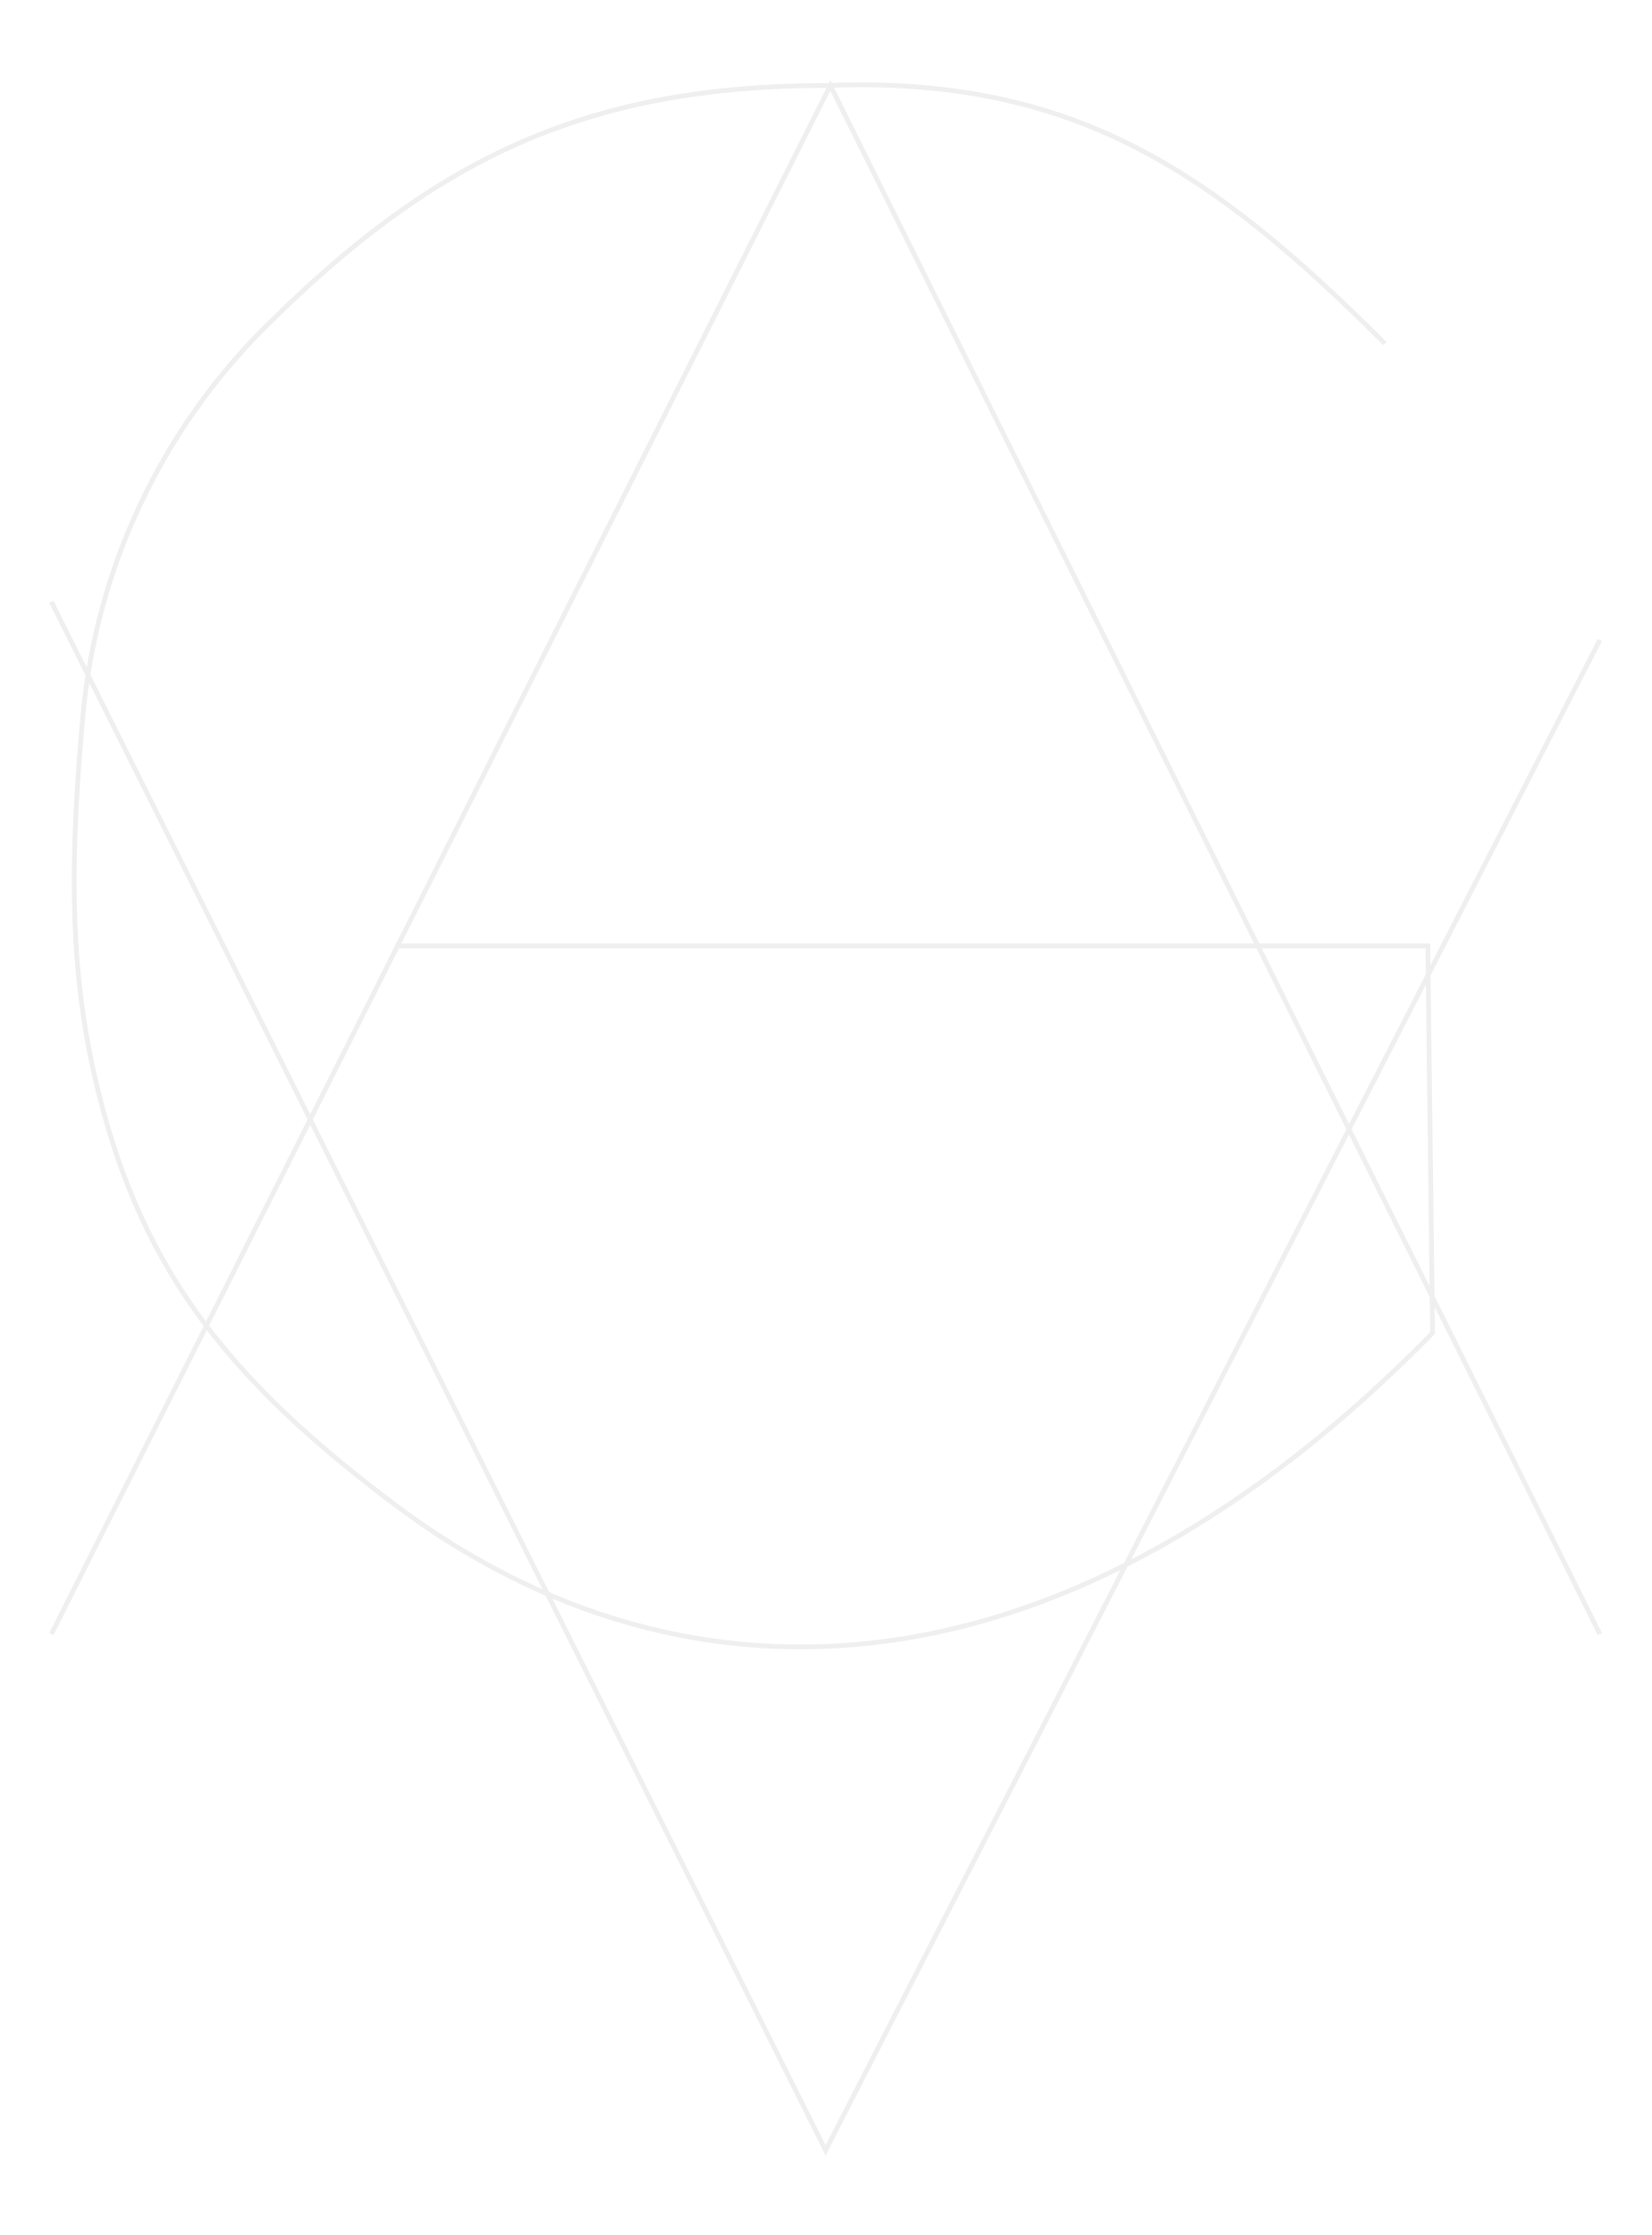
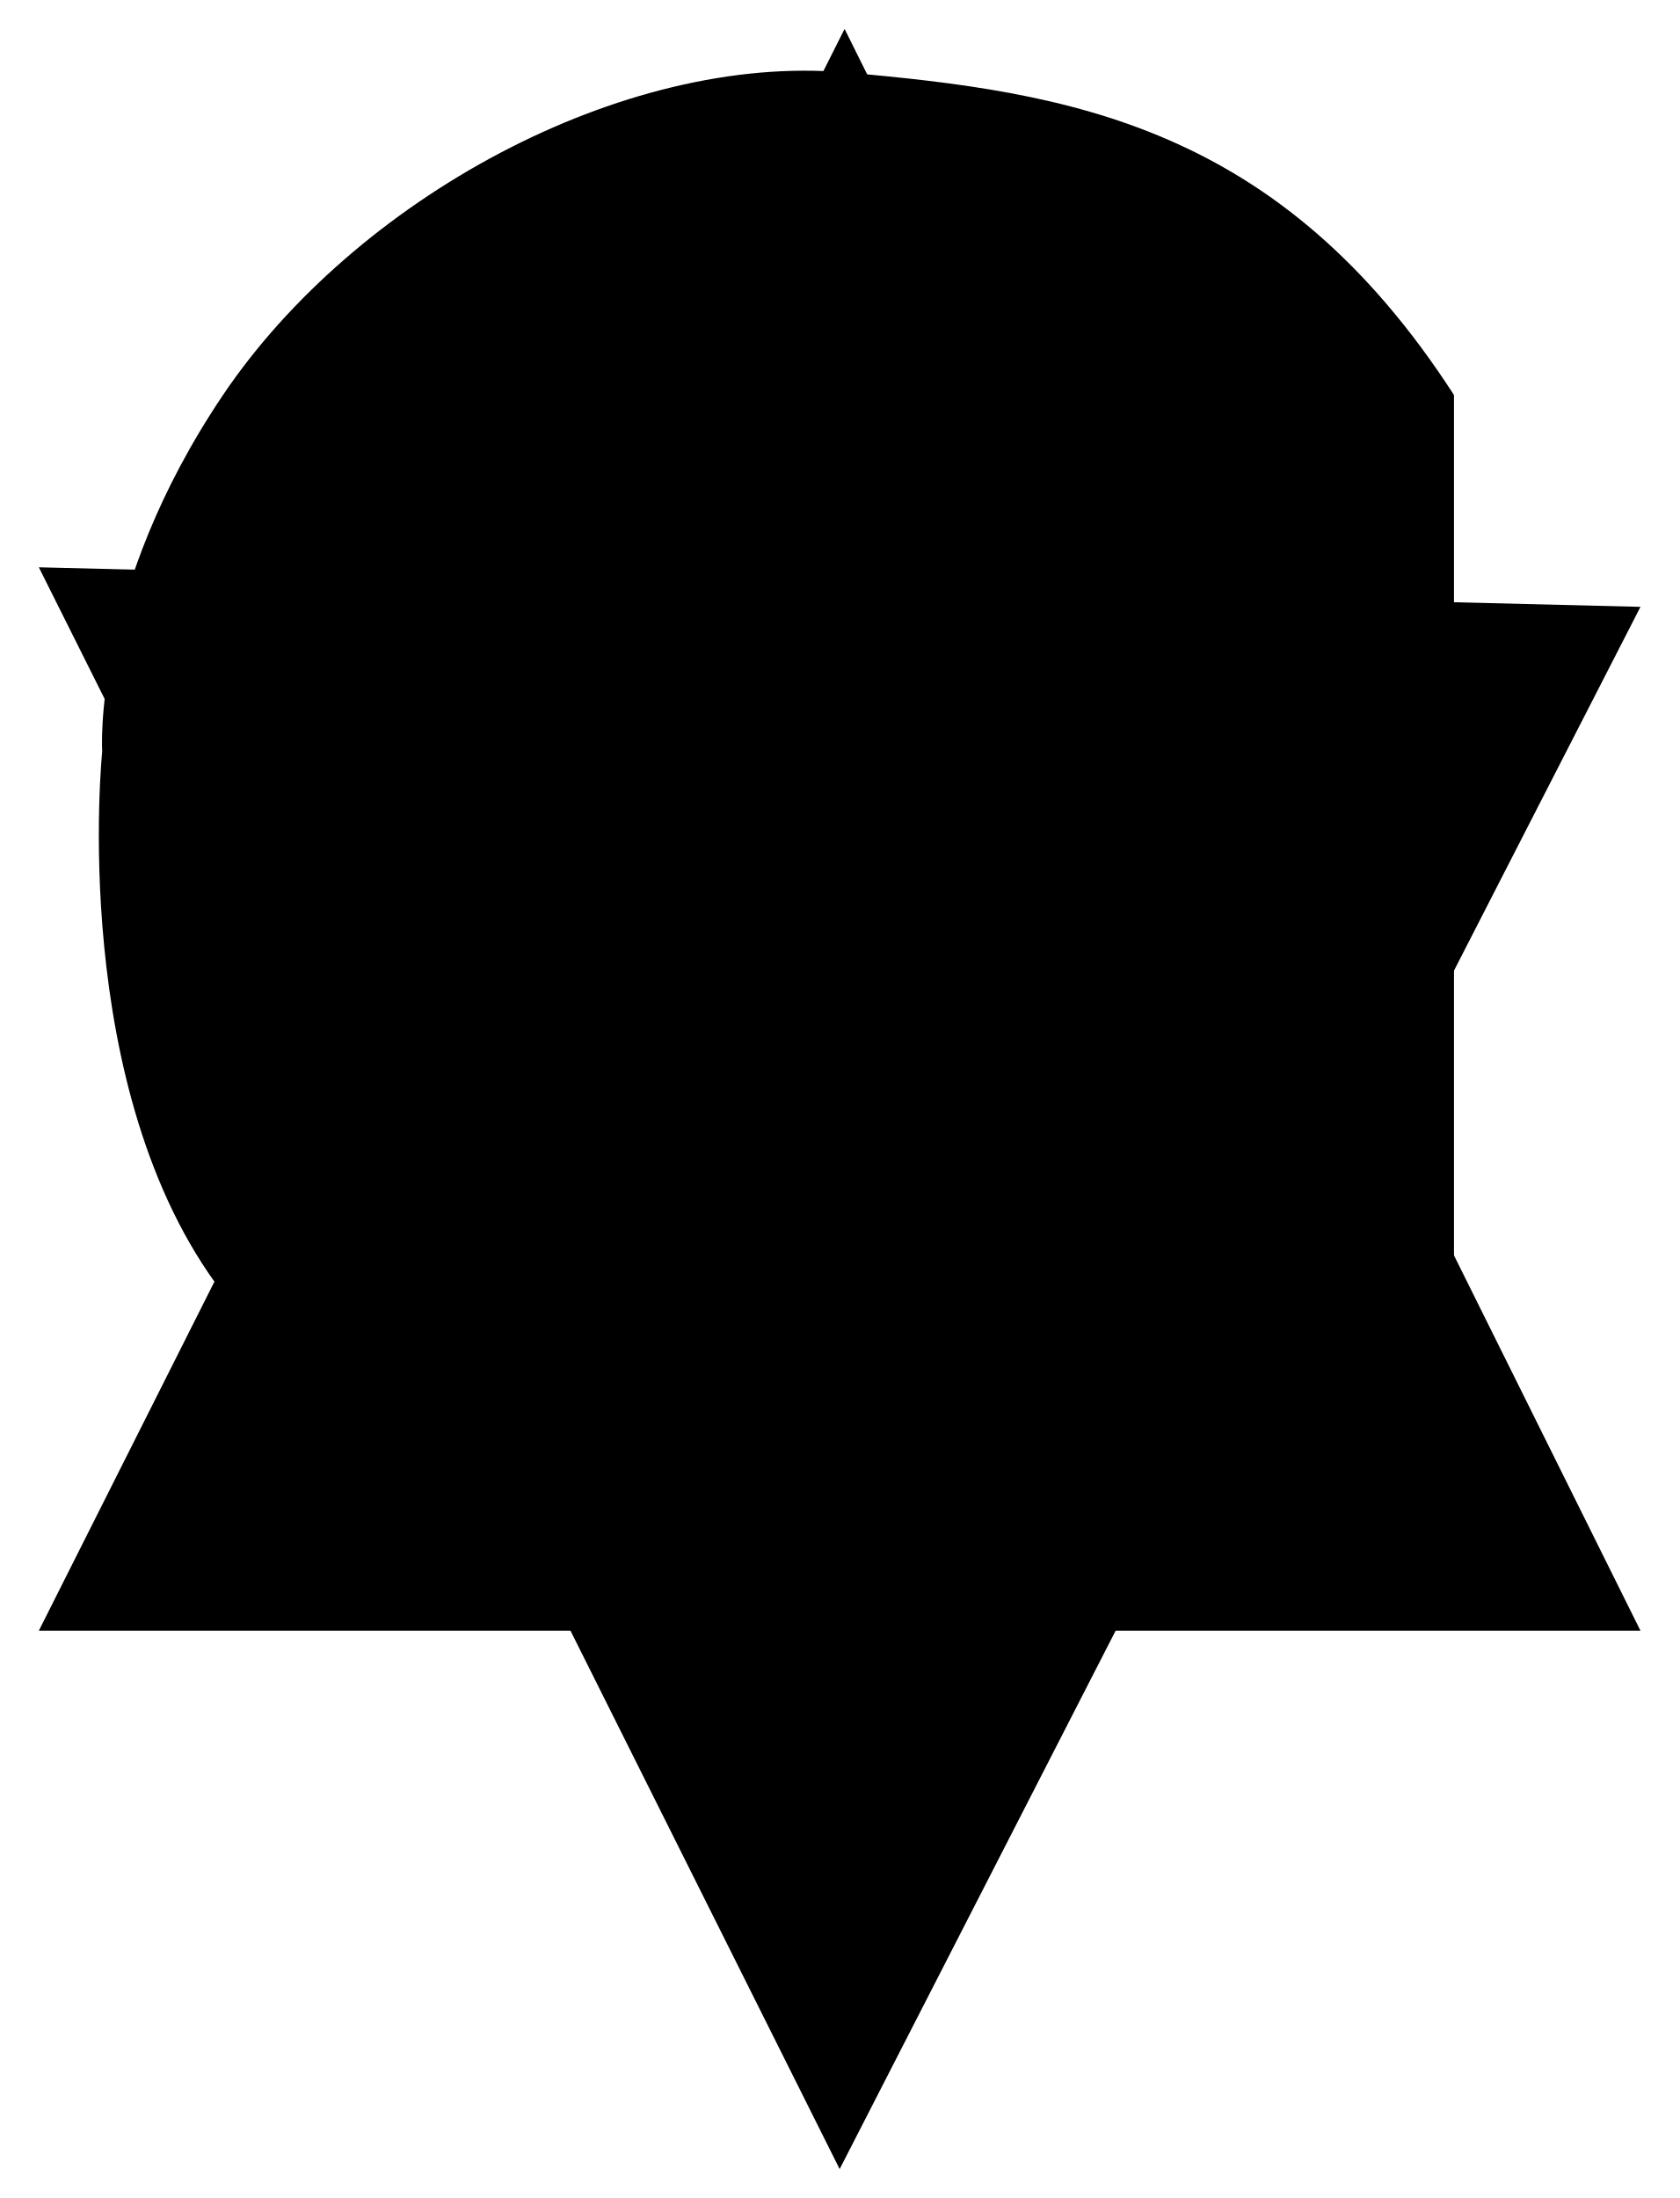
- <svg xmlns="http://www.w3.org/2000/svg" viewBox="0 0 345.51 467.6">
-   <defs>
-     <style>
-       .cls-1 {
-         fill: none;
-         stroke: #efefef;
-       }
-     </style>
-   </defs>
-   <g id="Layer_2" data-name="Layer 2">
-     <g id="Layer_3" data-name="Layer 3">
-       <polyline class="cls-1" points="334.74 341.89 173.74 17.89 10.74 341.89" />
-       <polyline class="cls-1" points="334.74 133.89 172.74 449.89 10.74 125.89" />
-       <path class="cls-1" d="M82.74,197.89h216l1,81c-75.65,77.22-155.06,82.45-217,36-36-27-54.09-50.62-63-90-5.58-24.68-4.8-48.26-2.39-75.13A131.44,131.44,0,0,1,55.77,68.15c33.76-33.51,65.13-50.26,117-50.26,51.76-2.1,81,18,117,54" />
+ <svg xmlns="http://www.w3.org/2000/svg" width="377.477" height="494" viewBox="0 0 377.477 494">
+   <g transform="translate(8.728 6.5)">
+     <g transform="translate(0 -0.166)">
+       <path className="gavlogo-path" d="M370.74,377.89l-178.889-360L10.74,377.89" transform="translate(-10.74 -17.724)" />
+       <path className="gavlogo-path" d="M370.74,134.779l-180,351.111-180-360" transform="translate(-10.74 -4.724)" />
+       <path className="gavlogo-path" d="M84.563,217.907H327.506" transform="translate(-4.209 -17.74)" />
    </g>
+     <path className="gavlogo-path" d="M321.4,216.209v79.859c-18.668,36.2-79.878,77.871-136.758,77.563C122.17,373.292,79.736,341.74,44.71,296.068S17.561,174.325,17.561,174.325,15.122,138.1,44.71,94.188s89.672-76.9,139.932-72.5,97.552,11.786,136.758,72.5" transform="translate(-3.315 -11.907)" />
  </g>
</svg>
